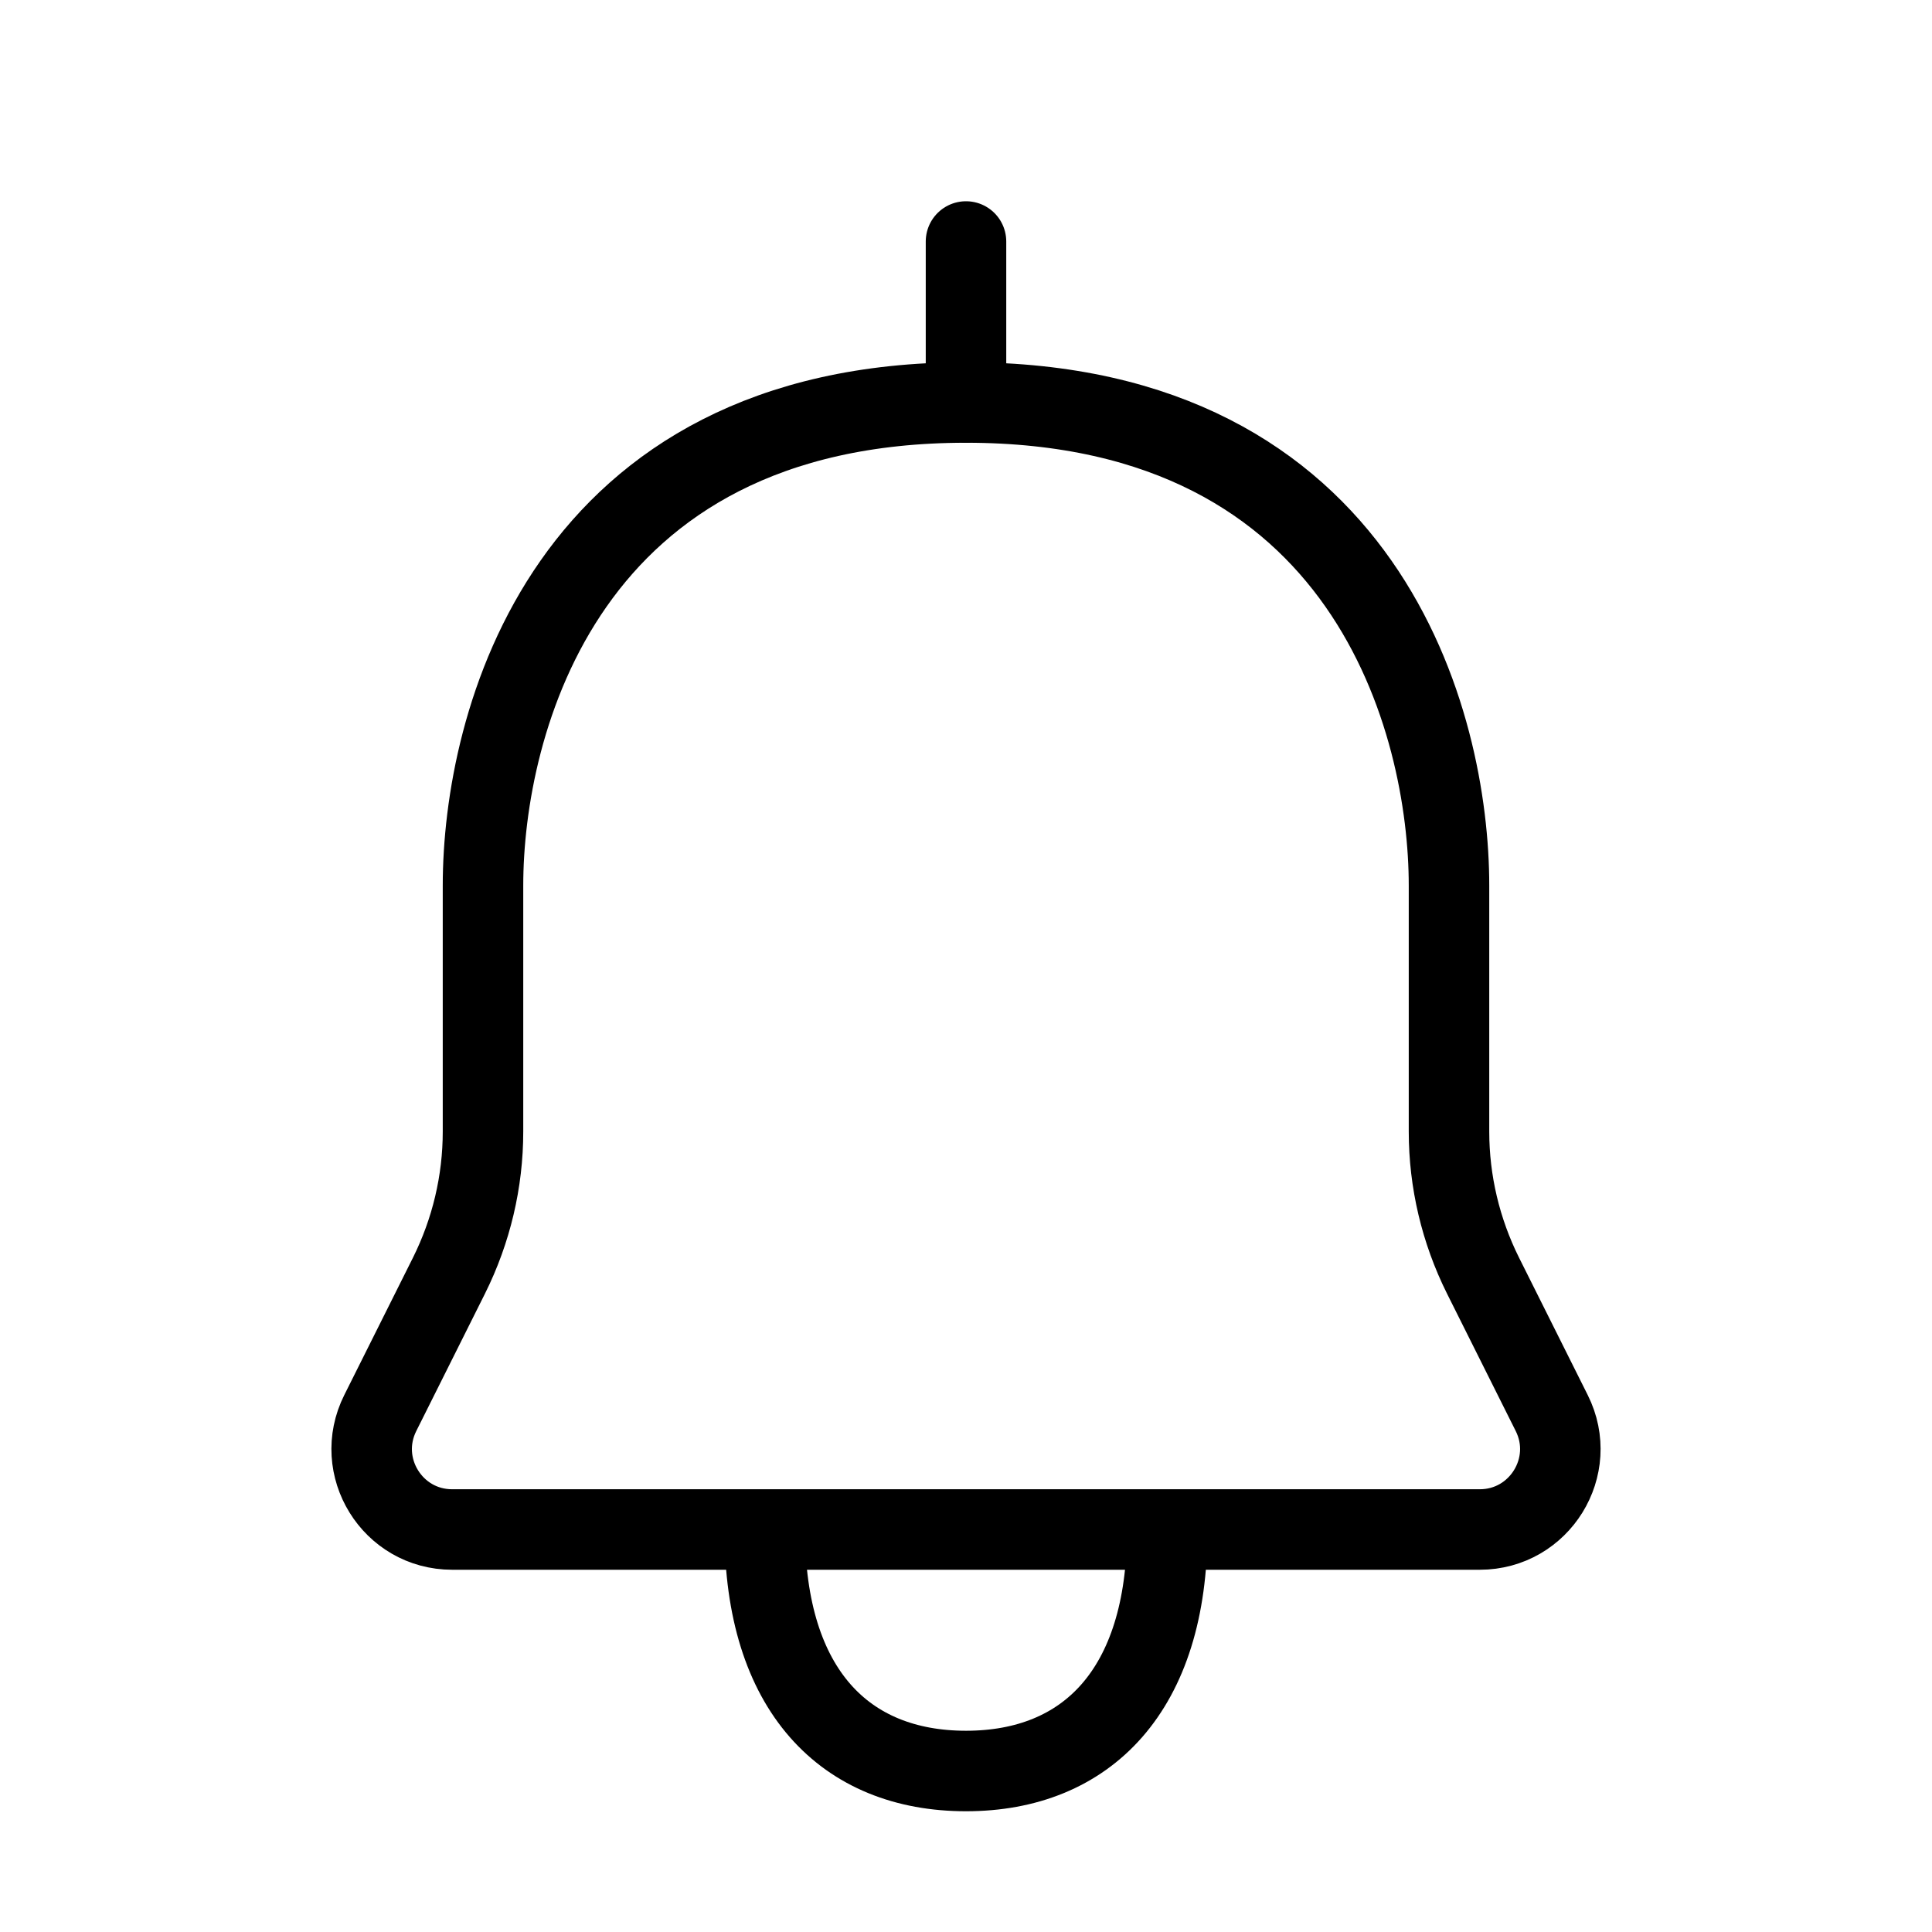
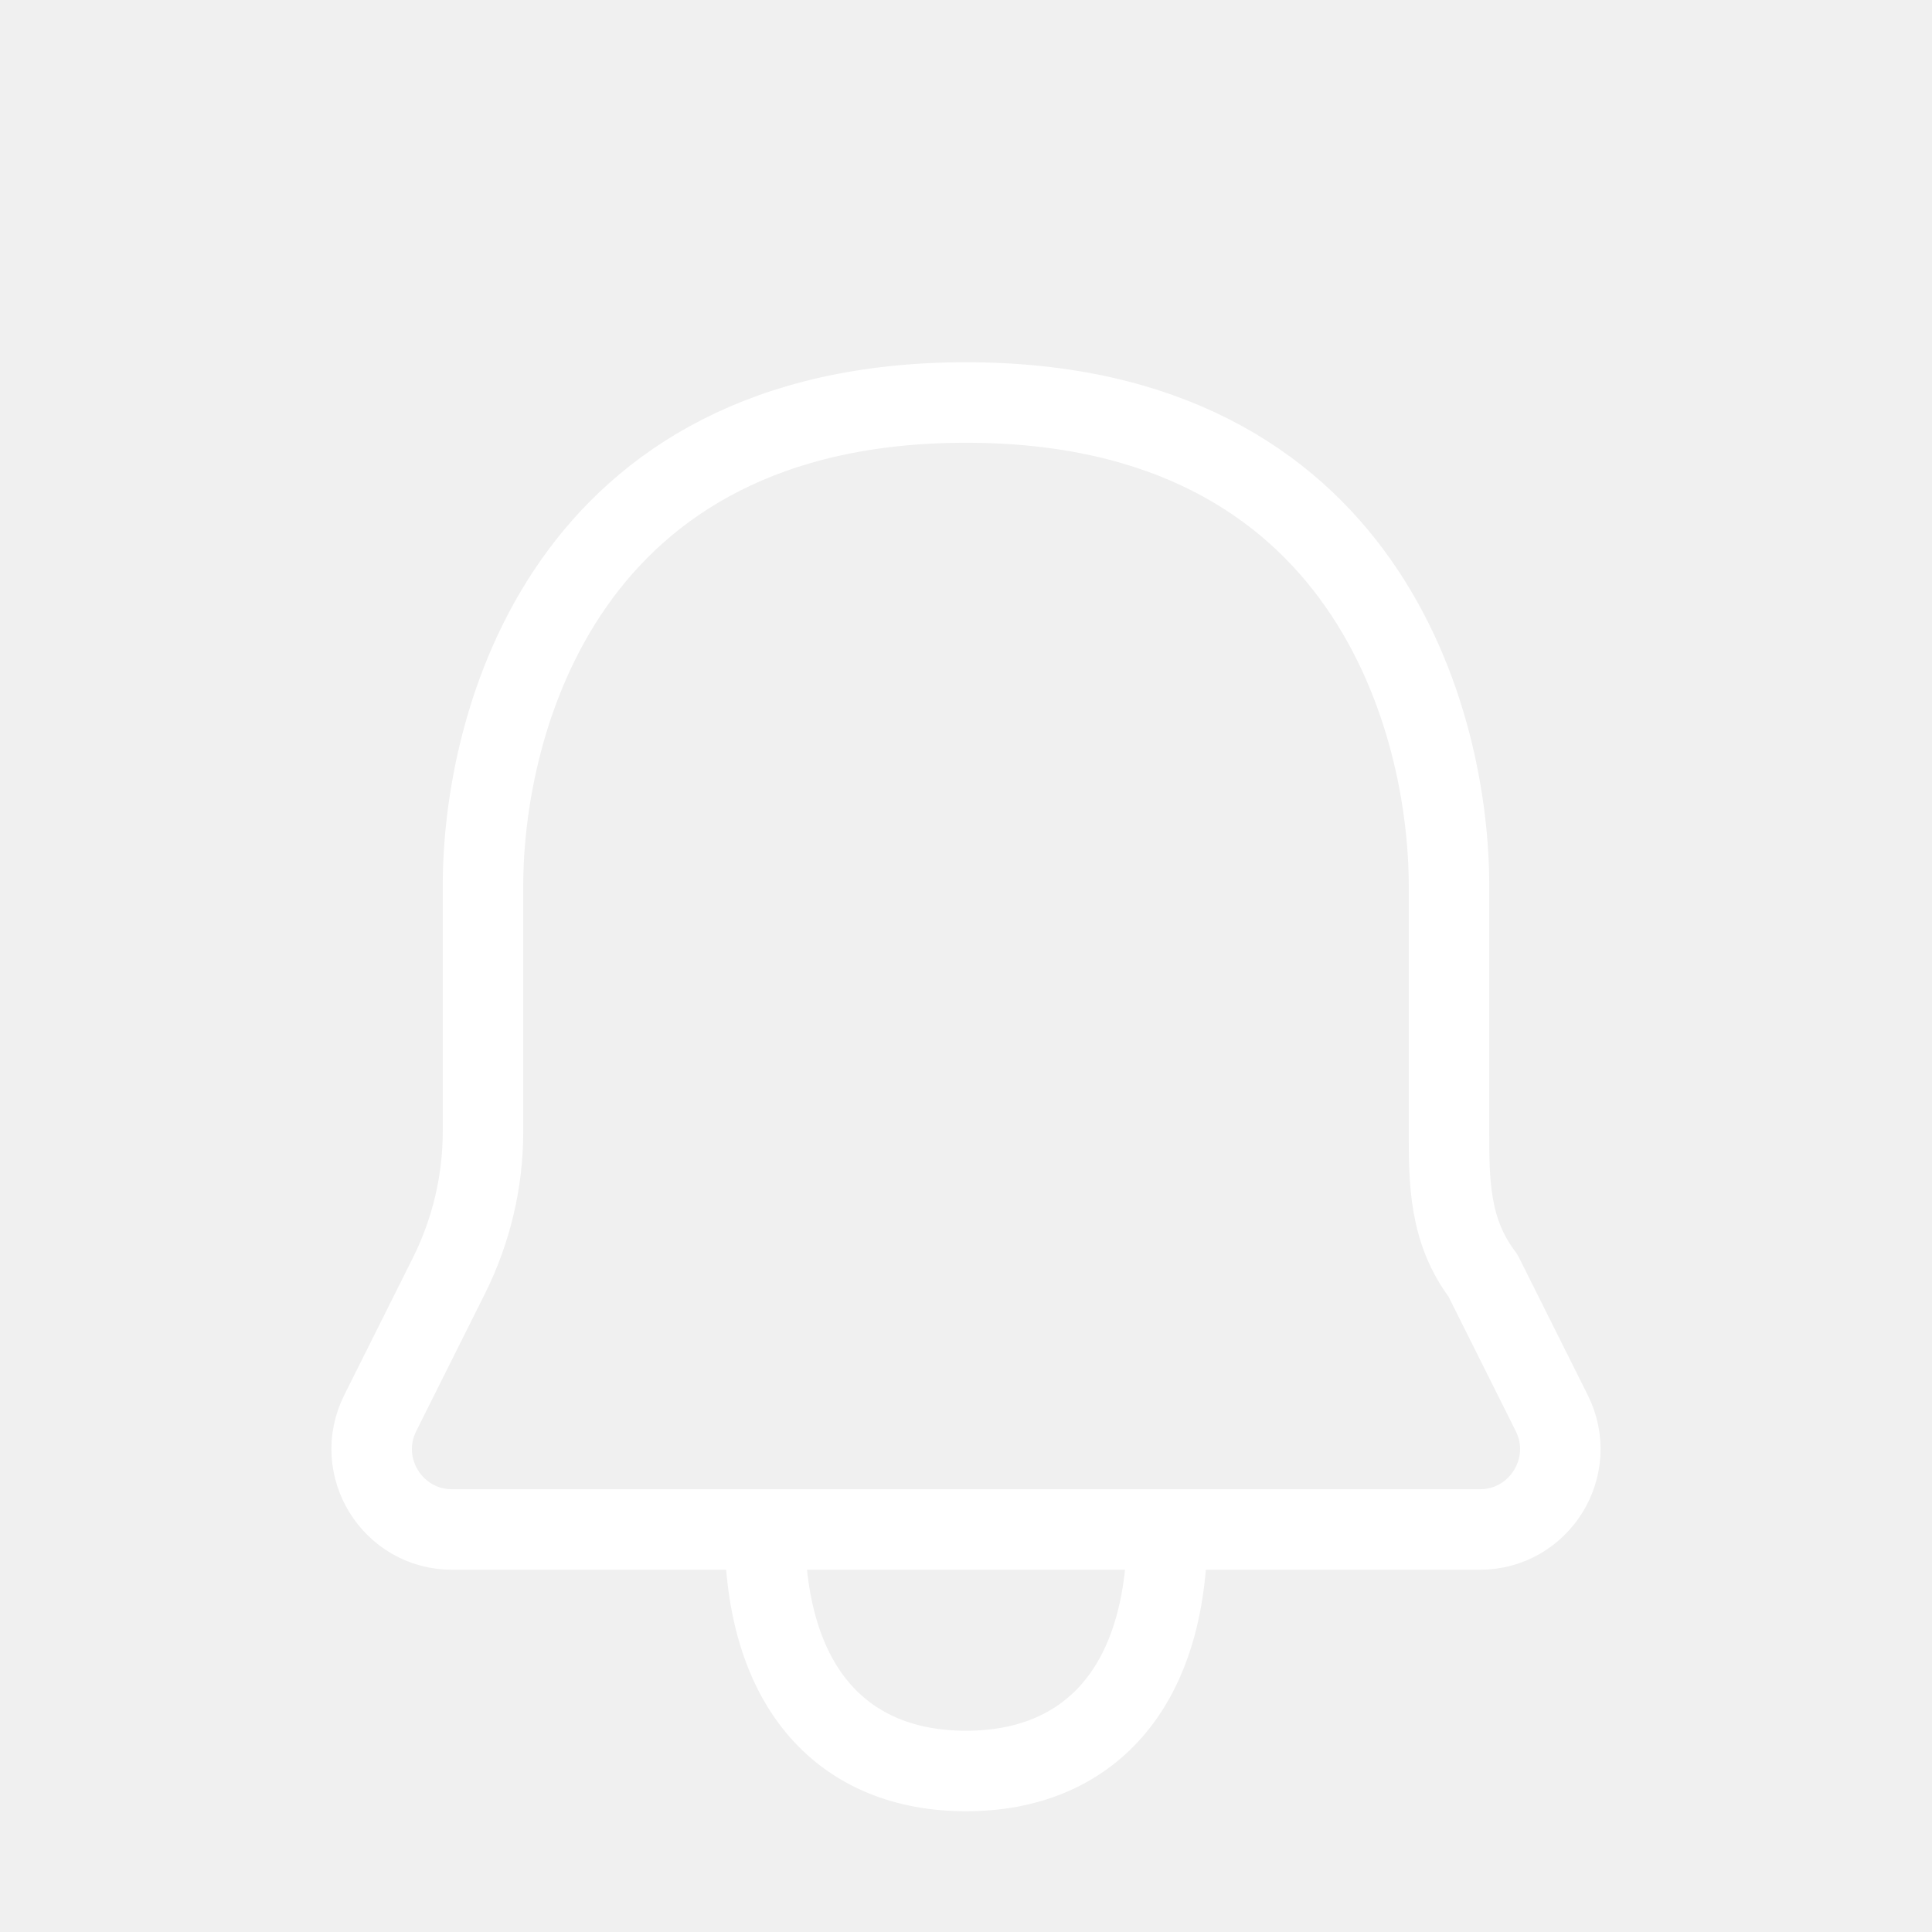
<svg xmlns="http://www.w3.org/2000/svg" width="64px" height="64px" viewBox="0 0 24 24" fill="none">
-   <g id="SVGRepo_bgCarrier" stroke-width="0" />
-   <g id="SVGRepo_tracerCarrier" stroke-linecap="round" stroke-linejoin="round" />
-   <g id="SVGRepo_iconCarrier">
-     <g clip-path="url(#clip0_15_159)">
-       <rect width="24" height="24" fill="white" />
-       <path d="M9.5 19C8.896 19 7.012 19 5.617 19C4.874 19 4.391 18.218 4.724 17.553L5.578 15.845C5.855 15.289 6 14.677 6 14.056C6 13.287 6 12.143 6 11C6 9 7 5 12 5C17 5 18 9 18 11C18 12.143 18 13.287 18 14.056C18 14.677 18.145 15.289 18.422 15.845L19.276 17.553C19.609 18.218 19.125 19 18.382 19H14.5M9.5 19C9.5 21 10.5 22 12 22C13.5 22 14.5 21 14.5 19M9.5 19C11.062 19 14.5 19 14.5 19" stroke="#000000" stroke-linejoin="round" />
-       <path d="M12 5V3" stroke="#000000" stroke-linecap="round" stroke-linejoin="round" />
-     </g>
-     <defs>
-       <clipPath id="clip0_15_159">
-         <rect width="24" height="24" fill="white" />
-       </clipPath>
-     </defs>
+   <g clip-path="url(#clip0_15_159)">
+     <path d="M9.5 19C8.896 19 7.012 19 5.617 19C4.874 19 4.391 18.218 4.724 17.553L5.578 15.845C5.855 15.289 6 14.677 6 14.056C6 13.287 6 12.143 6 11C6 9 7 5 12 5C17 5 18 9 18 11C18 12.143 18 13.287 18 14.056C18 14.677 18 15.289 18.422 15.845L19.276 17.553C19.609 18.218 19.125 19 18.382 19H14.5M9.5 19C9.5 21 10.5 22 12 22C13.5 22 14.5 21 14.5 19M9.5 19C11.062 19 14.5 19 14.5 19" stroke="#ffffff" stroke-linejoin="round" />
  </g>
</svg>
